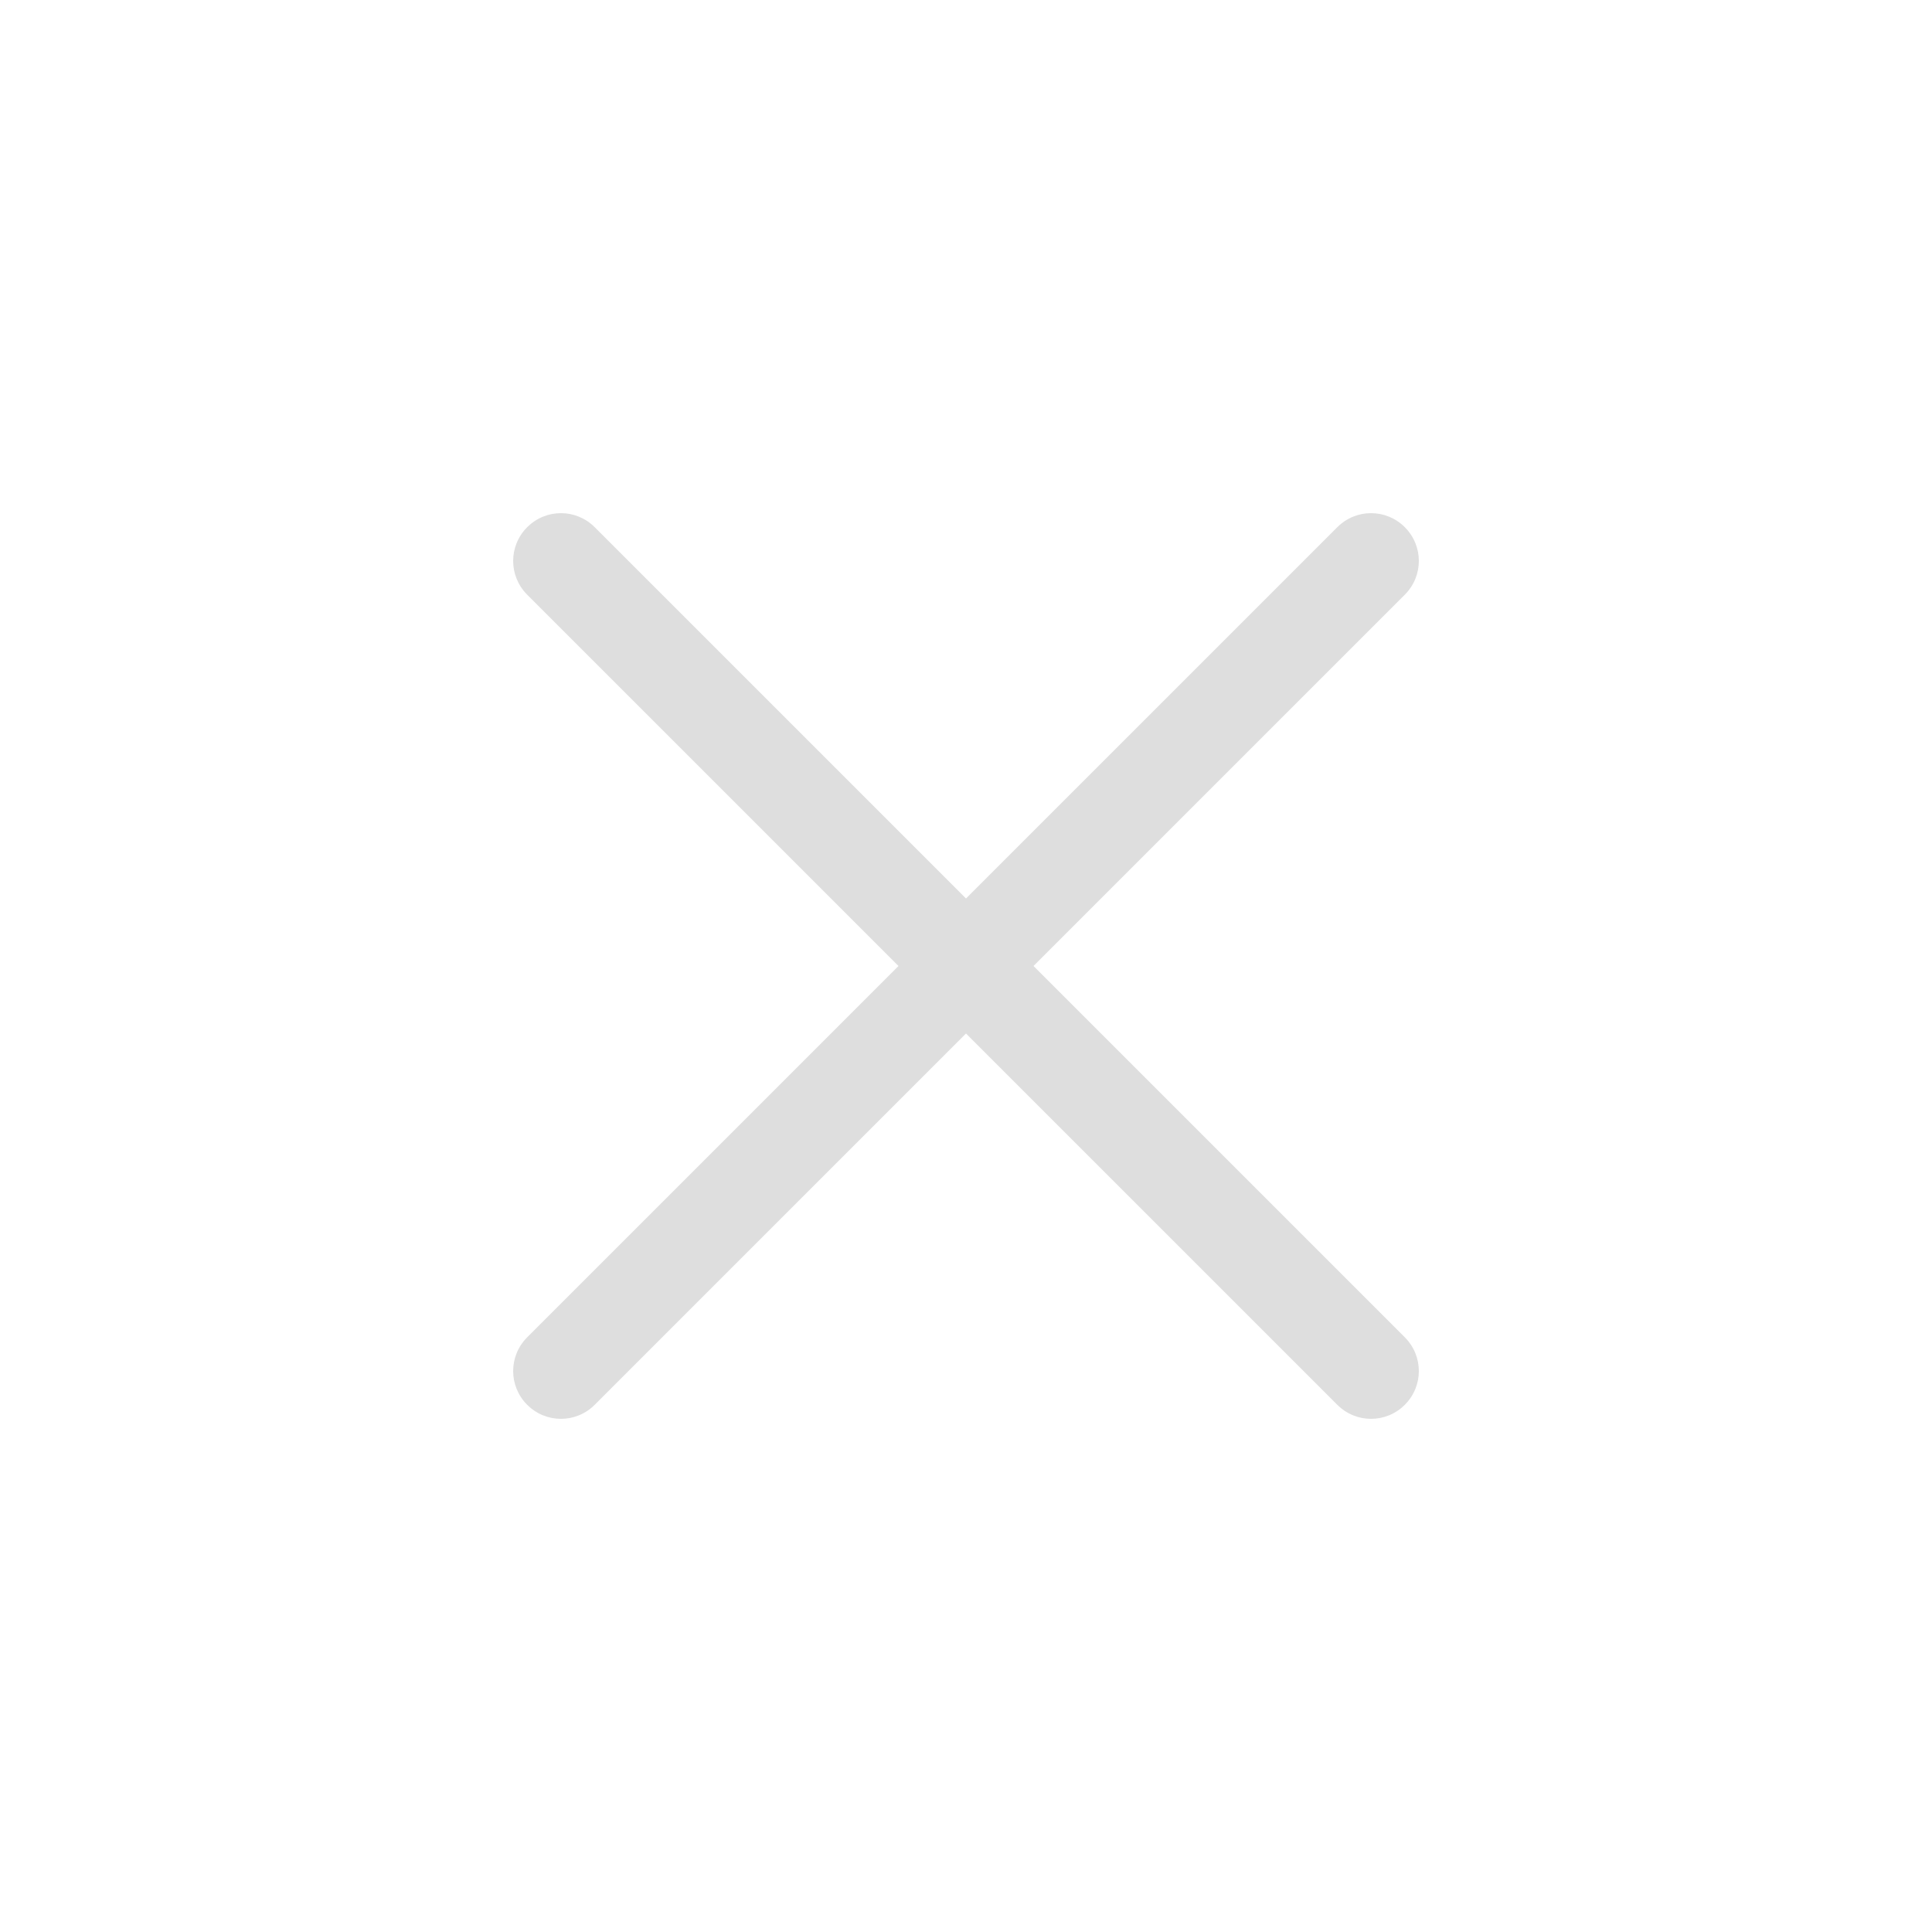
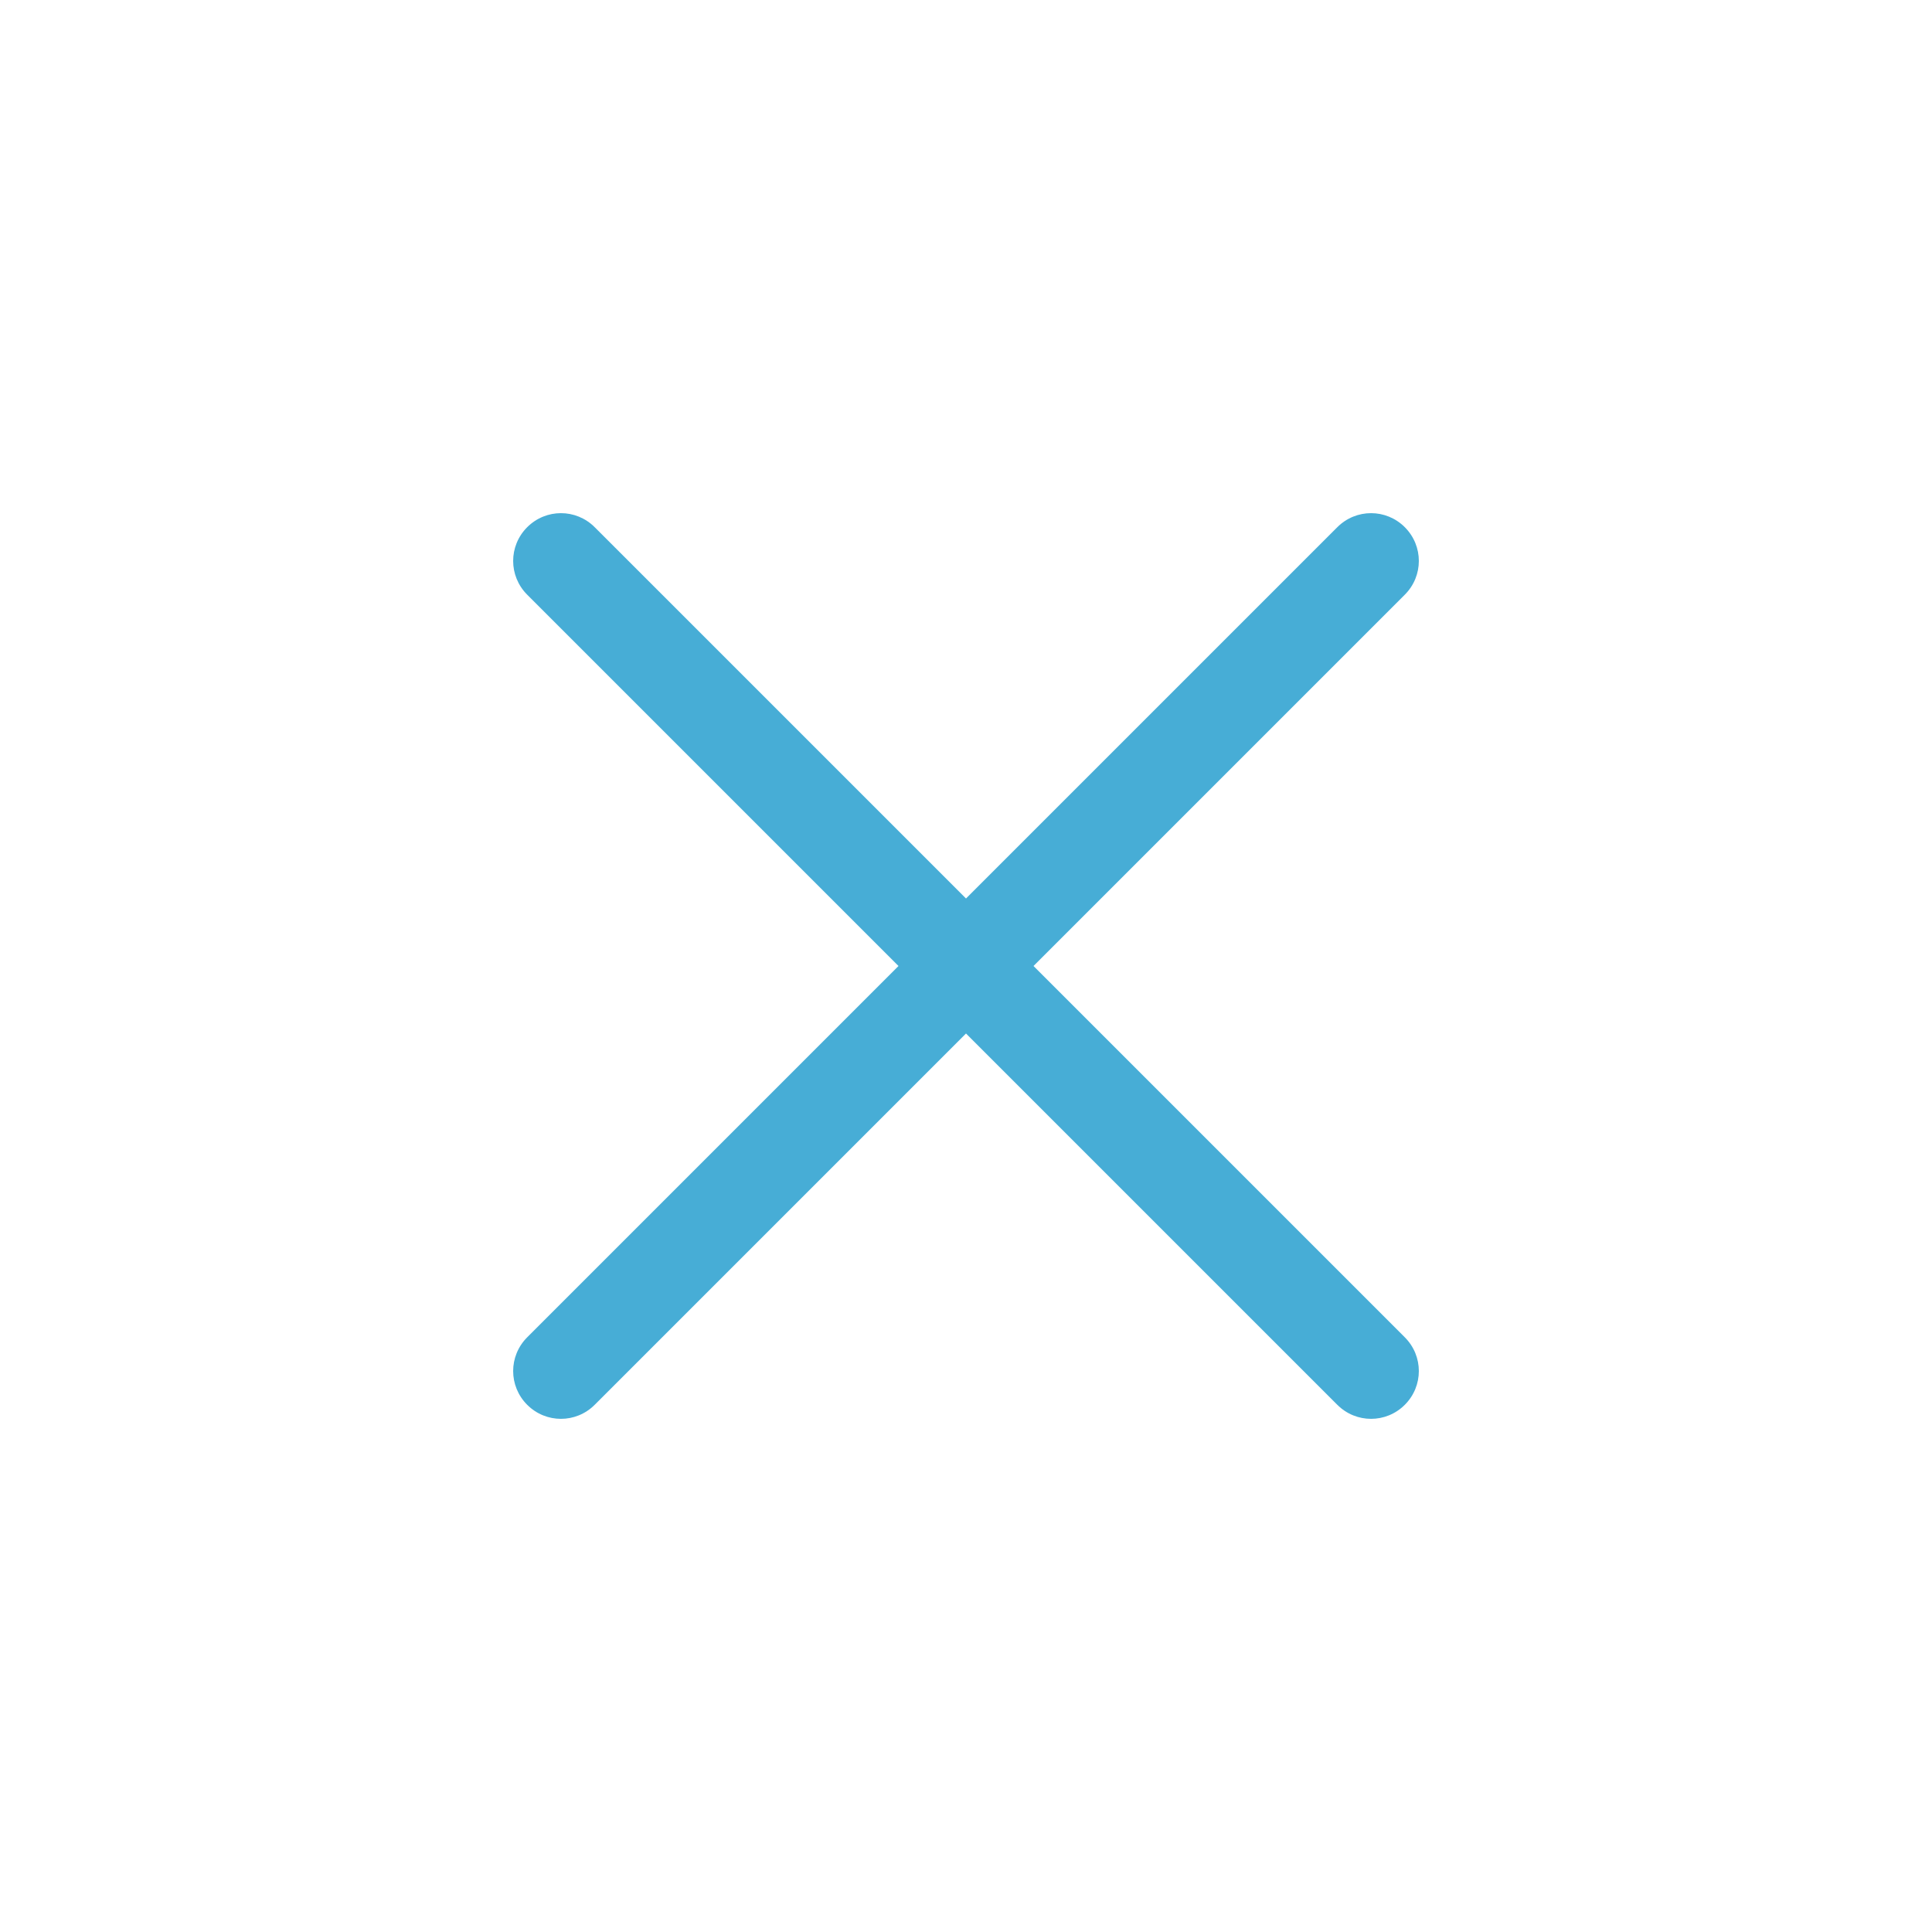
<svg xmlns="http://www.w3.org/2000/svg" width="32" height="32" viewBox="0 0 32 32" version="1.1" id="svg2">
  <defs id="defs2" />
-   <path d="m 23.268,8.732 c -0.31,-0.31 -0.808,-0.31 -1.118,0 L 16,14.882 9.85,8.732 c -0.31,-0.31 -0.808,-0.31 -1.118,0 -0.31,0.31 -0.31,0.808 0,1.118 L 14.882,16 8.732,22.15 c -0.31,0.31 -0.31,0.808 0,1.118 0.31,0.31 0.808,0.31 1.118,0 L 16,17.118 l 6.15,6.15 c 0.31,0.31 0.808,0.31 1.118,0 0.31,-0.31 0.31,-0.808 0,-1.118 L 17.118,16 23.268,9.85 c 0.31,-0.31 0.31,-0.808 0,-1.118 z" fill="#dedede" stroke-linecap="round" stroke-linejoin="round" stroke-opacity="0.08" style="stroke-width:1.581;paint-order:stroke markers fill" id="path685" />
+   <path d="m 23.268,8.732 c -0.31,-0.31 -0.808,-0.31 -1.118,0 L 16,14.882 9.85,8.732 c -0.31,-0.31 -0.808,-0.31 -1.118,0 -0.31,0.31 -0.31,0.808 0,1.118 L 14.882,16 8.732,22.15 c -0.31,0.31 -0.31,0.808 0,1.118 0.31,0.31 0.808,0.31 1.118,0 L 16,17.118 l 6.15,6.15 c 0.31,0.31 0.808,0.31 1.118,0 0.31,-0.31 0.31,-0.808 0,-1.118 L 17.118,16 23.268,9.85 c 0.31,-0.31 0.31,-0.808 0,-1.118 z" fill="#47ADD6" stroke-linecap="round" stroke-linejoin="round" stroke-opacity="0.08" style="stroke-width:1.581;paint-order:stroke markers fill" id="path685" />
</svg>
